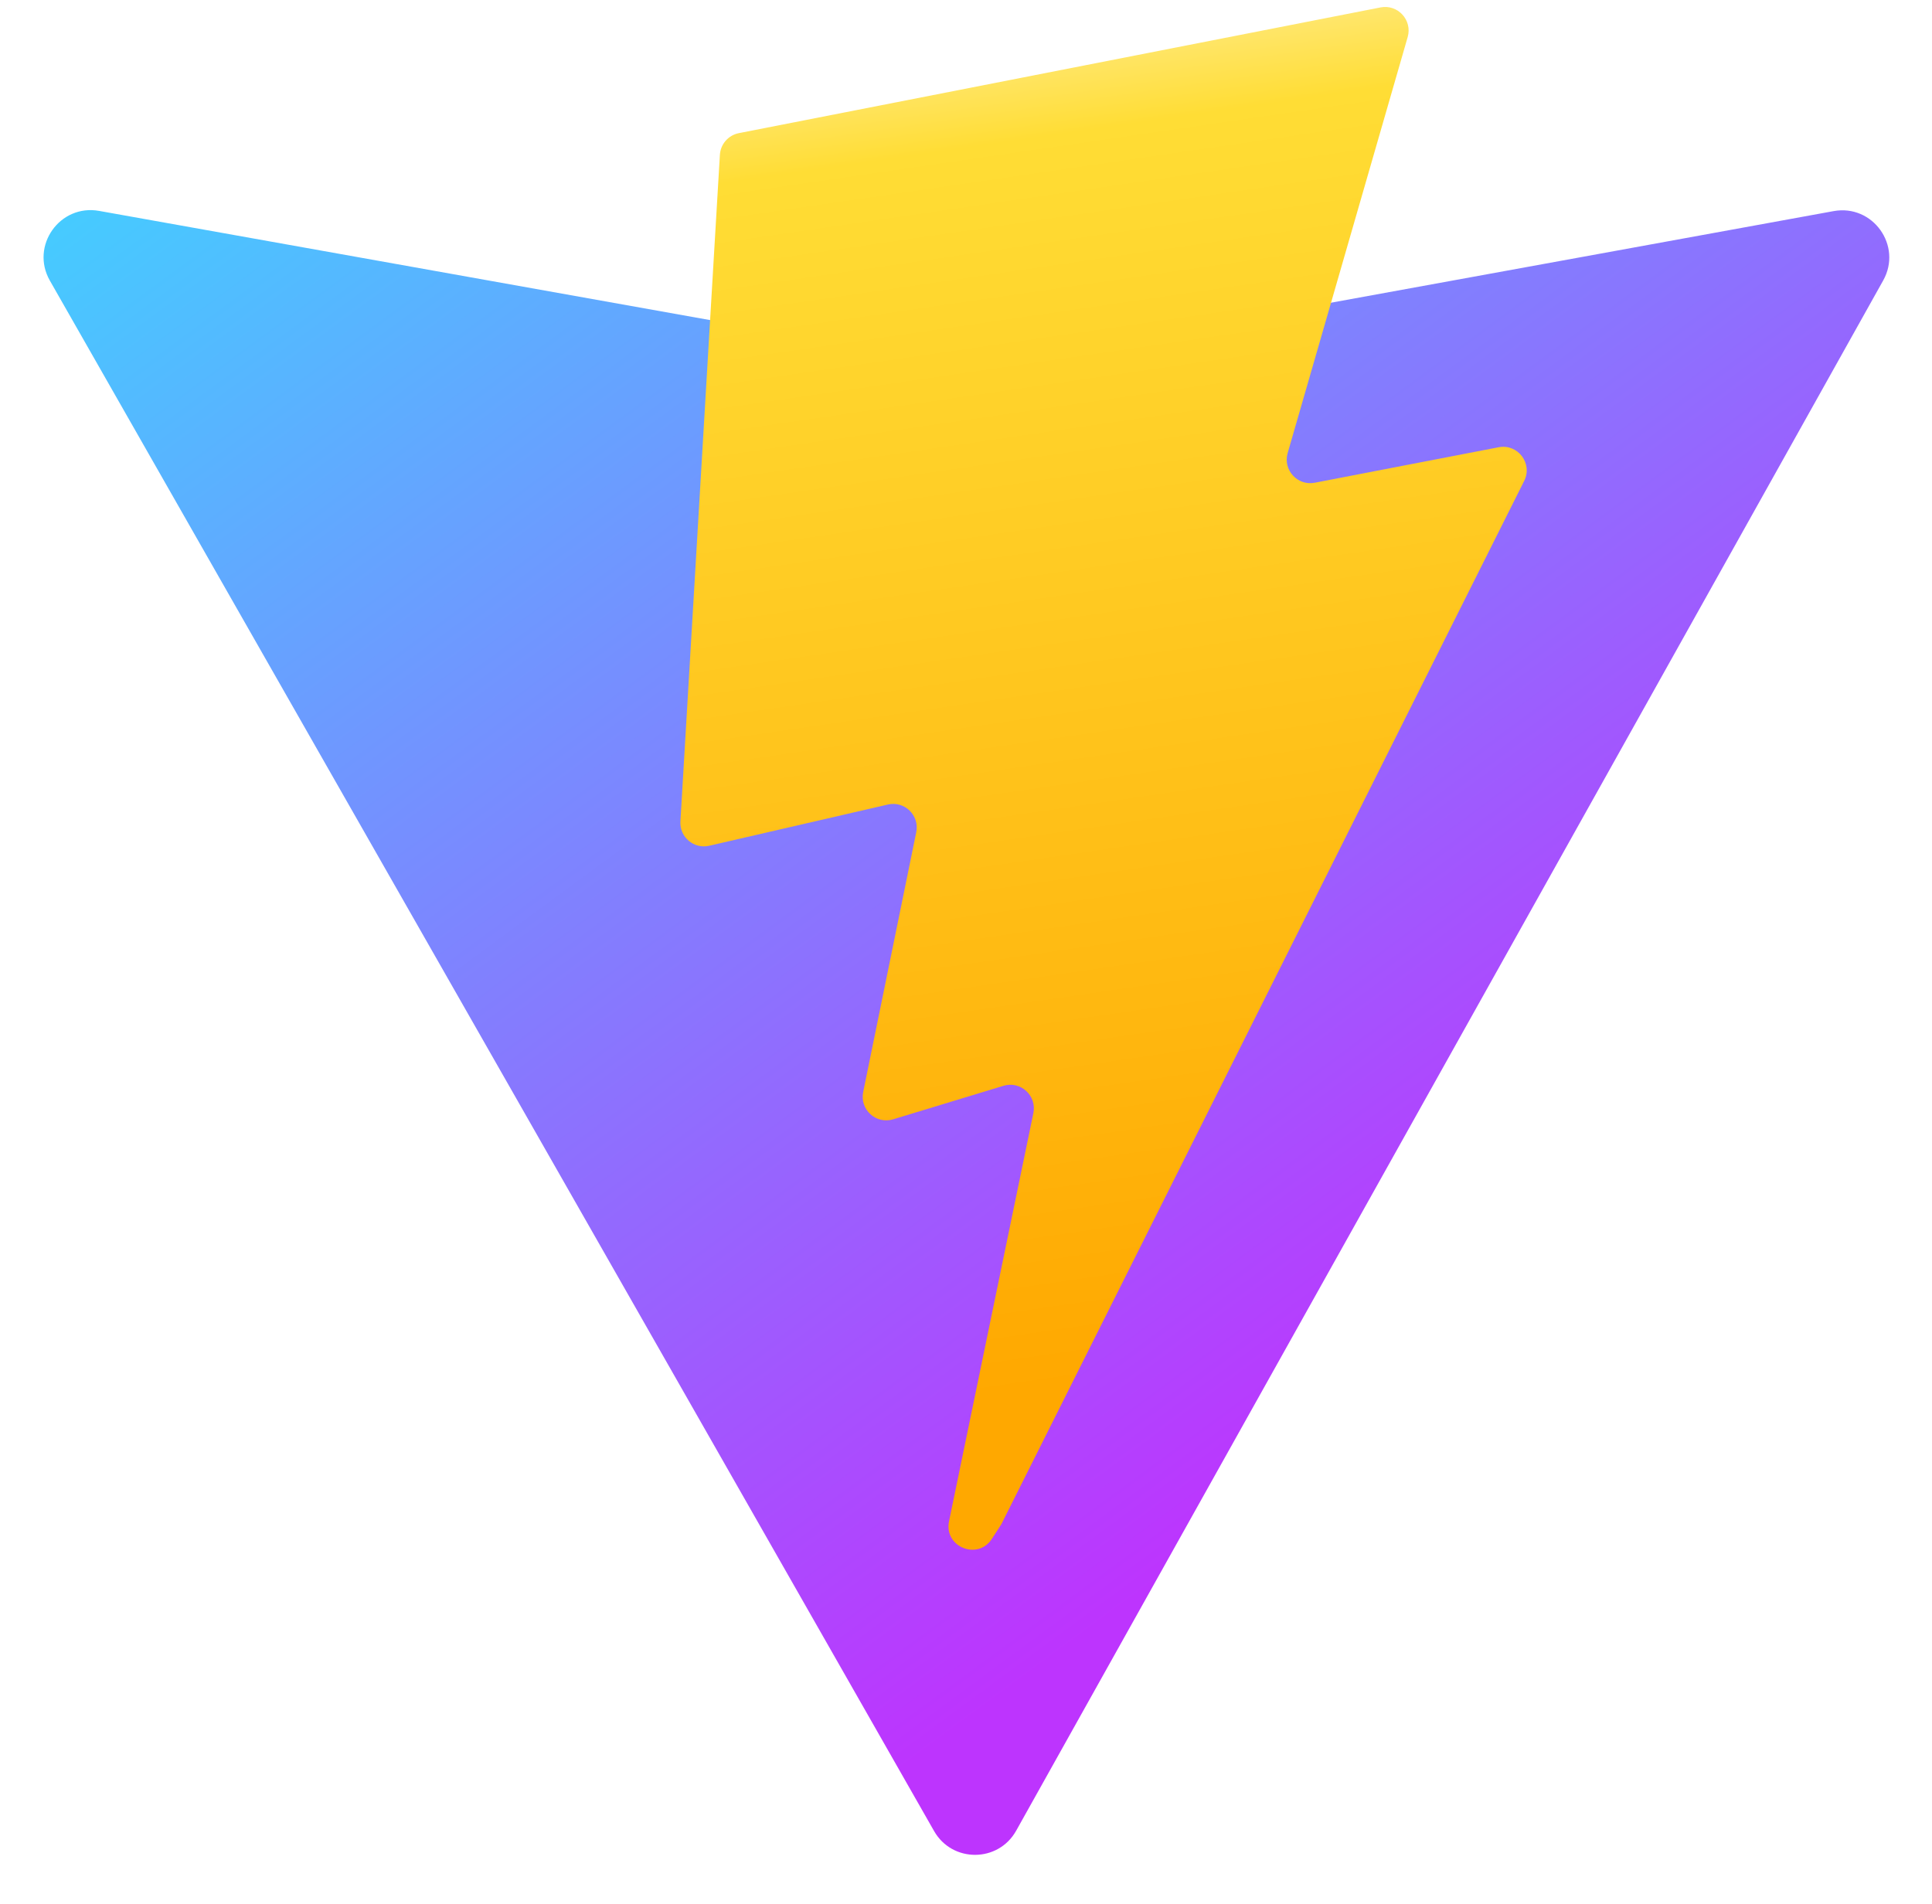
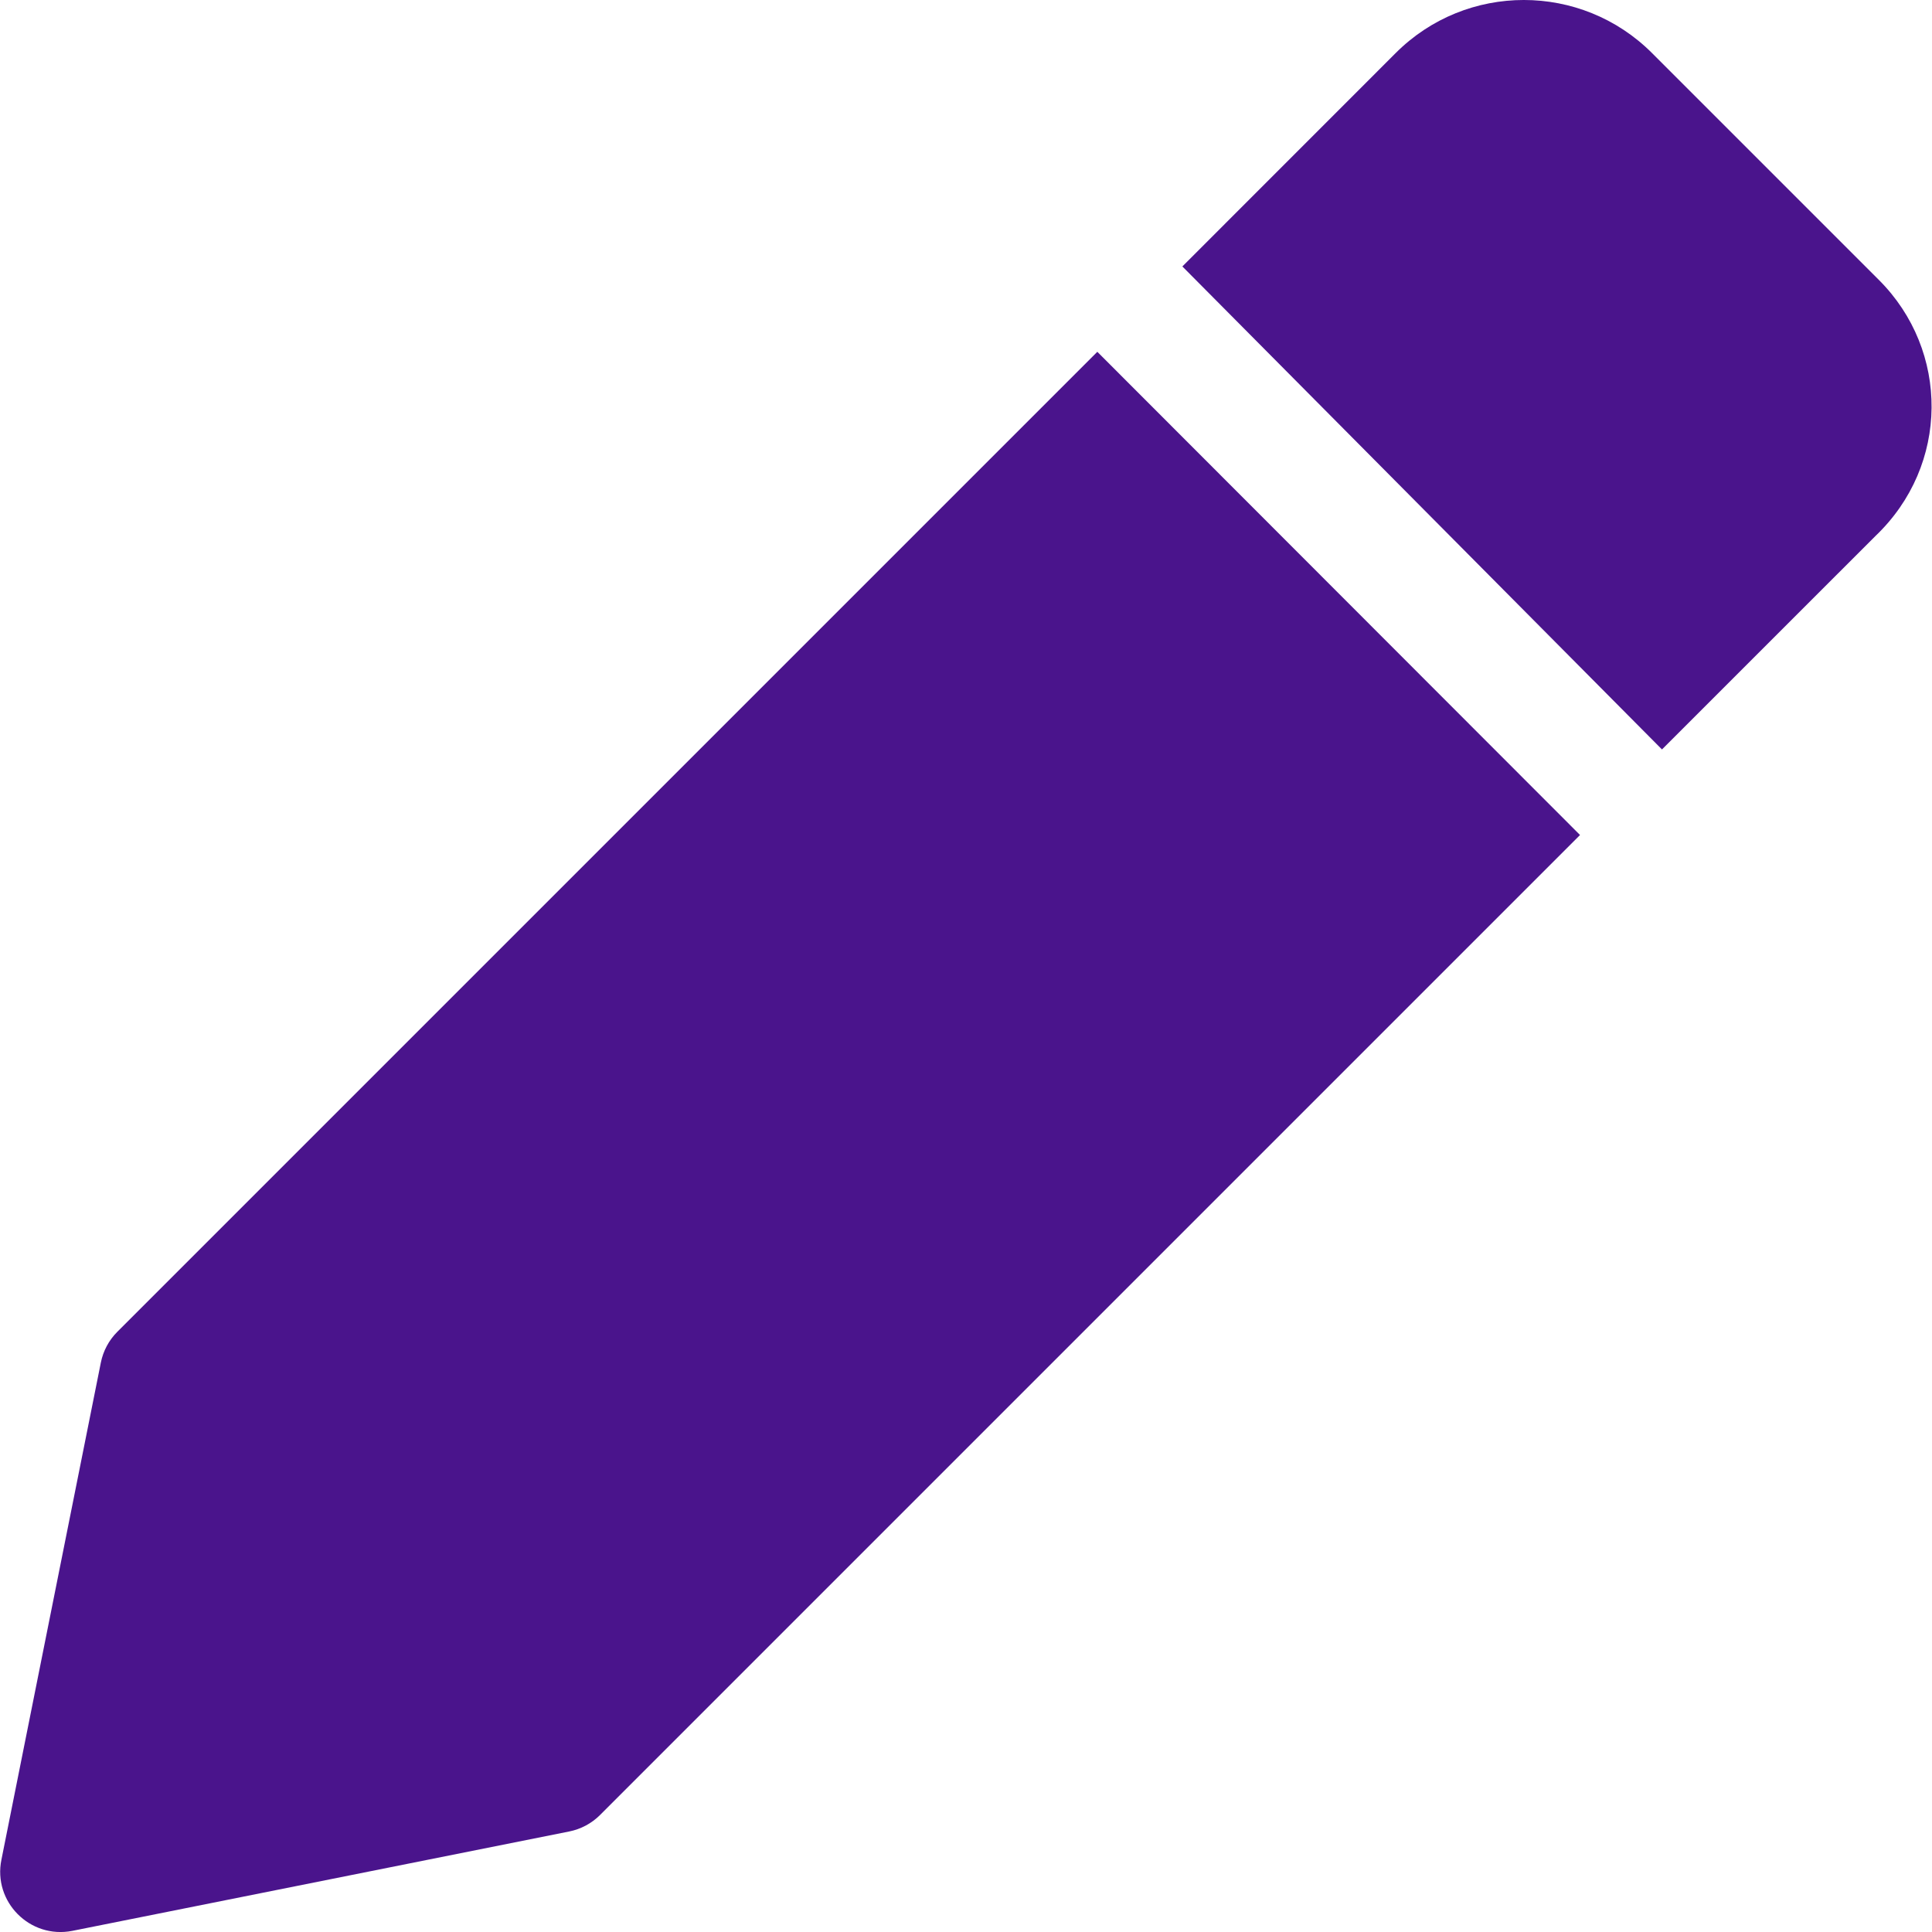
- <svg xmlns="http://www.w3.org/2000/svg" width="410" height="404" viewBox="0 0 410 404" fill="none">
-   <path d="M399.641 59.525L215.643 388.545C211.844 395.338 202.084 395.378 198.228 388.618L10.582 59.556C6.381 52.19 12.68 43.267 21.028 44.759L205.223 77.682C206.398 77.892 207.601 77.89 208.776 77.676L389.119 44.806C397.439 43.289 403.768 52.143 399.641 59.525Z" fill="url(#paint0_linear)" />
-   <path d="M292.965 1.574L156.801 28.255C154.563 28.694 152.906 30.59 152.771 32.866L144.395 174.33C144.198 177.662 147.258 180.248 150.51 179.498L188.42 170.749C191.967 169.931 195.172 173.055 194.443 176.622L183.18 231.775C182.422 235.487 185.907 238.661 189.532 237.56L212.947 230.446C216.577 229.344 220.065 232.527 219.297 236.242L201.398 322.875C200.278 328.294 207.486 331.249 210.492 326.603L212.5 323.5L323.454 102.072C325.312 98.365 322.108 94.137 318.036 94.923L279.014 102.454C275.347 103.161 272.227 99.746 273.262 96.158L298.731 7.867C299.767 4.273 296.636 0.855 292.965 1.574Z" fill="url(#paint1_linear)" />
-   <defs>
-     <linearGradient id="paint0_linear" x1="6" y1="33" x2="235" y2="344" gradientUnits="userSpaceOnUse">
-       <stop stop-color="#41D1FF" />
-       <stop offset="1" stop-color="#BD34FE" />
-     </linearGradient>
-     <linearGradient id="paint1_linear" x1="194.651" y1="8.818" x2="236.076" y2="292.989" gradientUnits="userSpaceOnUse">
-       <stop stop-color="#FFEA83" />
-       <stop offset="0.083" stop-color="#FFDD35" />
-       <stop offset="1" stop-color="#FFA800" />
-     </linearGradient>
-   </defs>
+ <svg xmlns="http://www.w3.org/2000/svg" aria-hidden="true" focusable="false" data-prefix="fas" data-icon="pen" class="svg-inline--fa fa-pen fa-w-16" role="img" viewBox="0 0 512 512" version="1.1" id="svg4530">
+   <defs id="defs4534" />
+   <path fill="currentColor" d="M497.9 74.16L437.8 14.06c-18.75-18.75-49.19-18.75-67.93 0l-56.53 56.55l127.1 128l56.56-56.55C516.7 123.3 516.7 92.91 497.9 74.16zM290.8 93.23l-259.7 259.7c-2.234 2.234-3.755 5.078-4.376 8.176l-26.34 131.7C-1.921 504 7.95 513.9 19.15 511.7l131.7-26.34c3.098-.619 5.941-2.141 8.175-4.373l259.7-259.7L290.8 93.23z" id="path4528" style="fill:#4a148c;fill-opacity:1" />
</svg>
